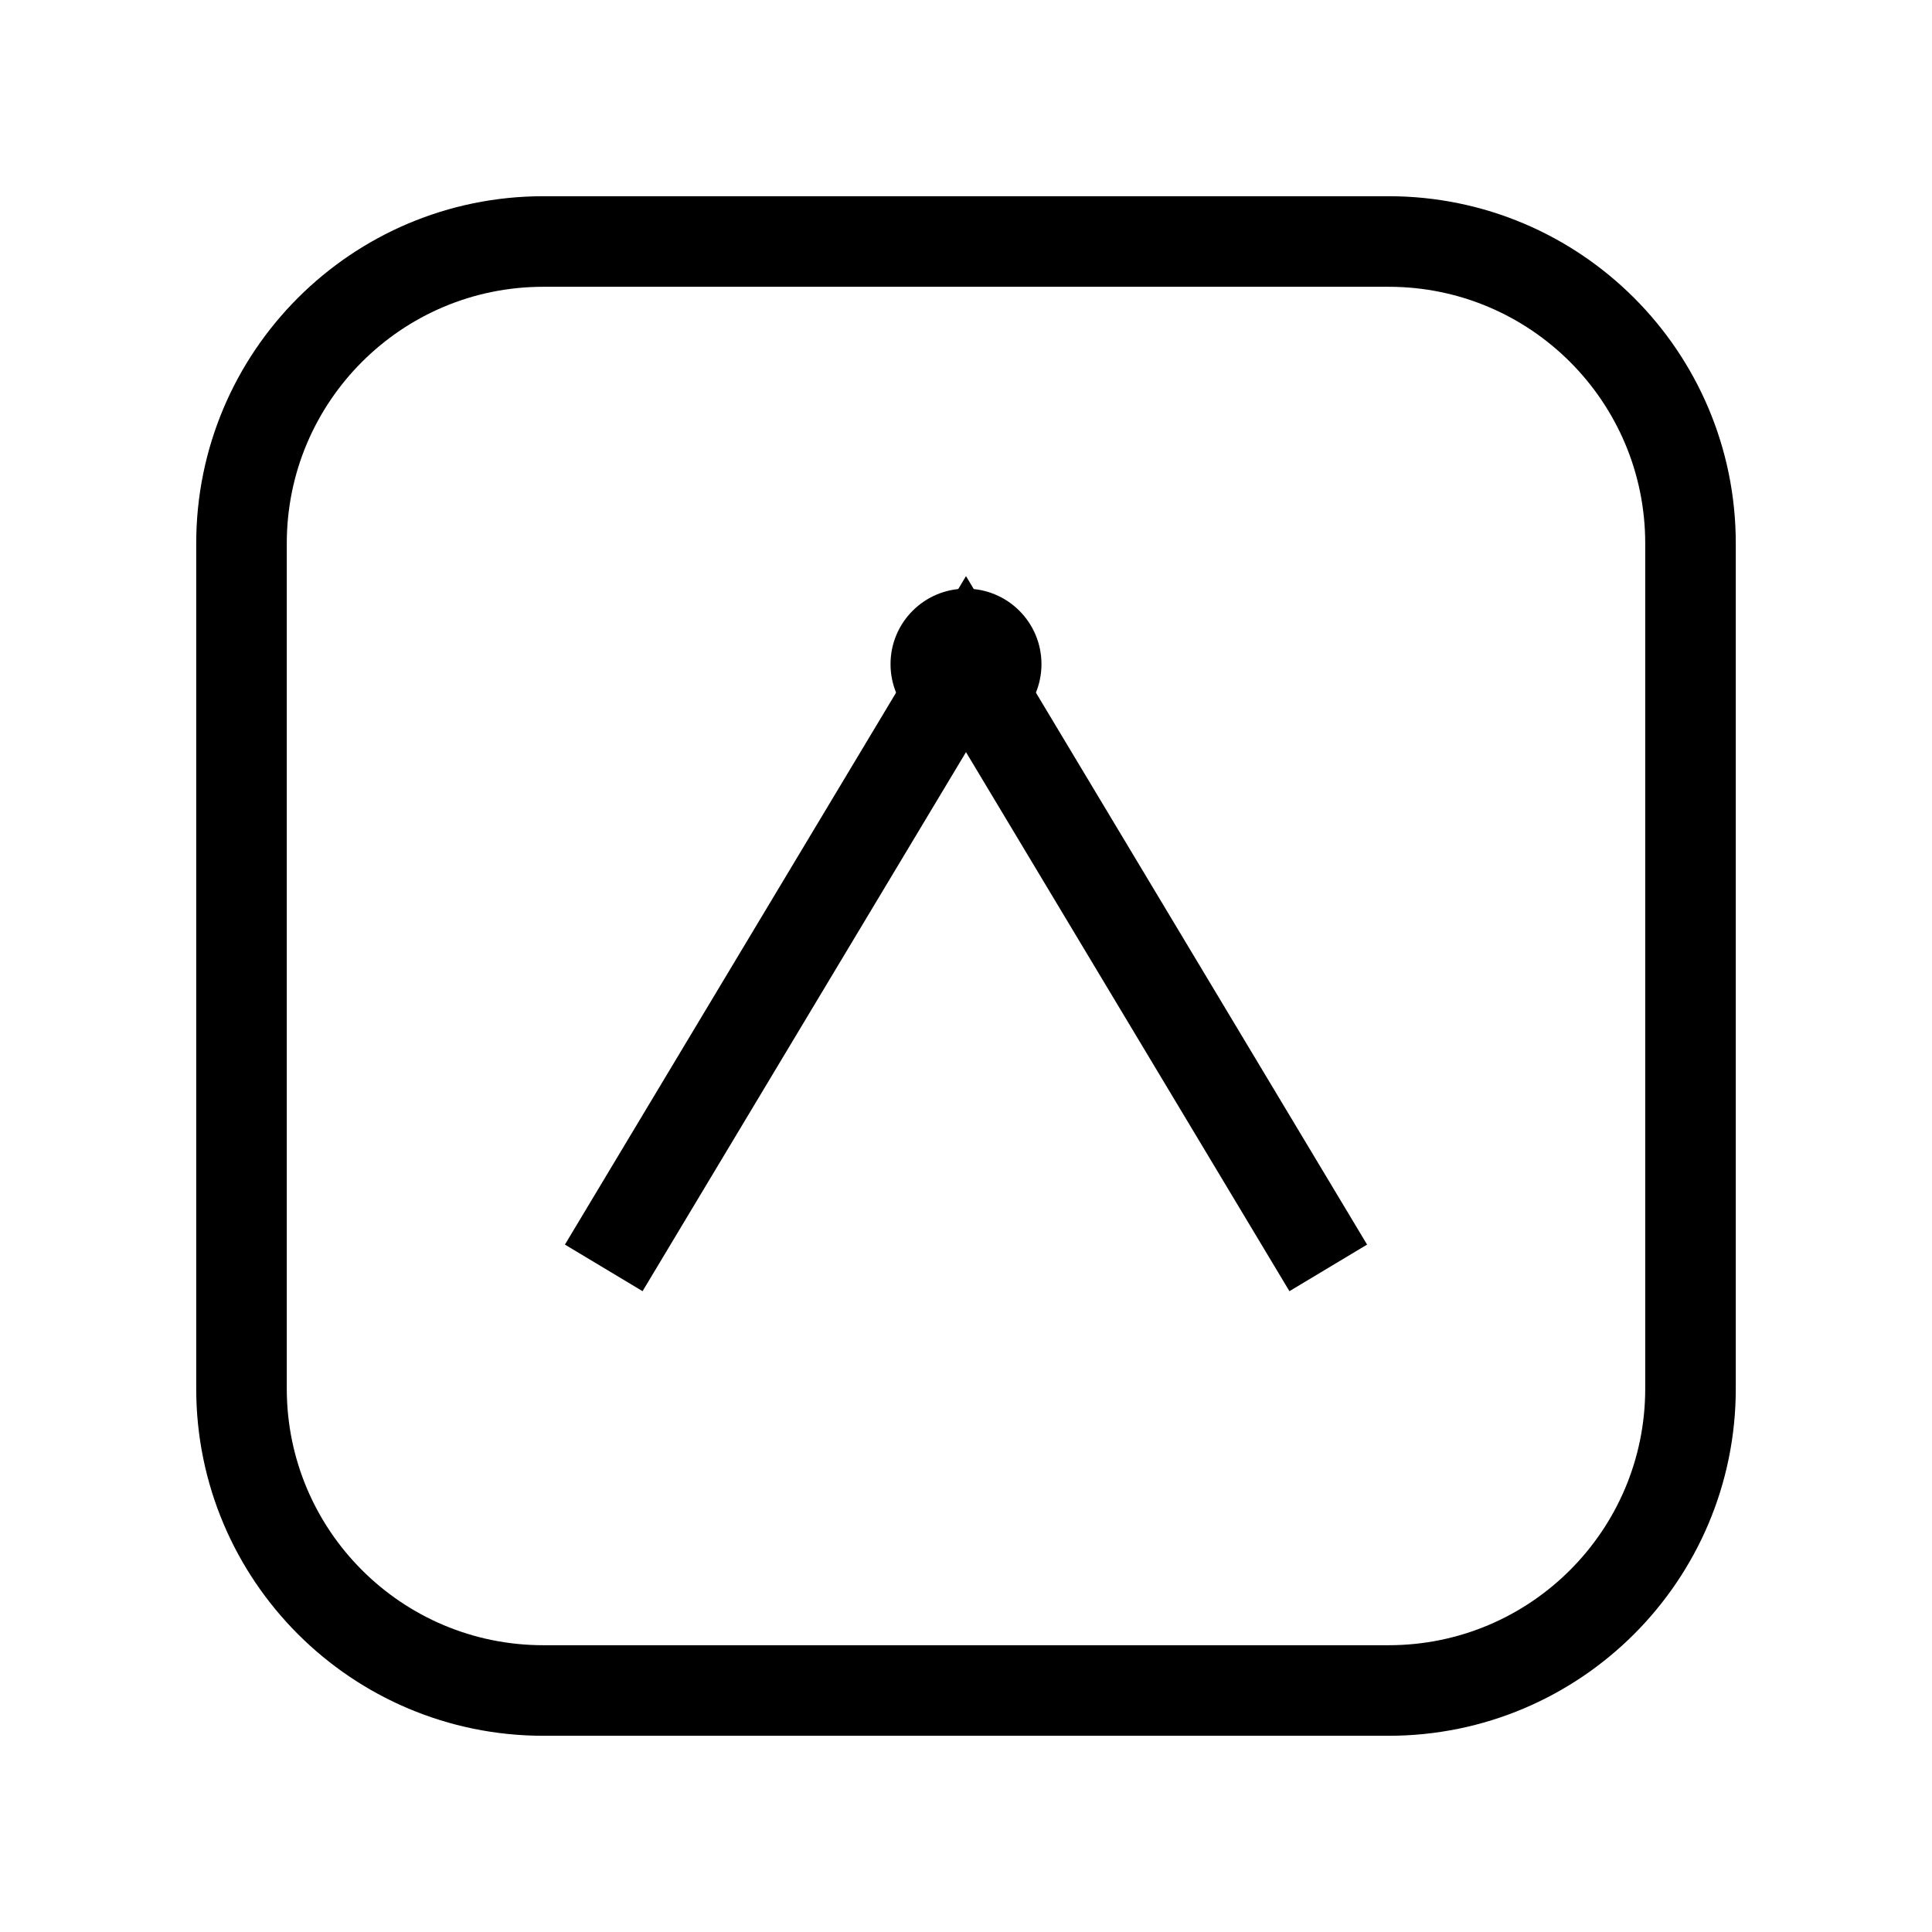
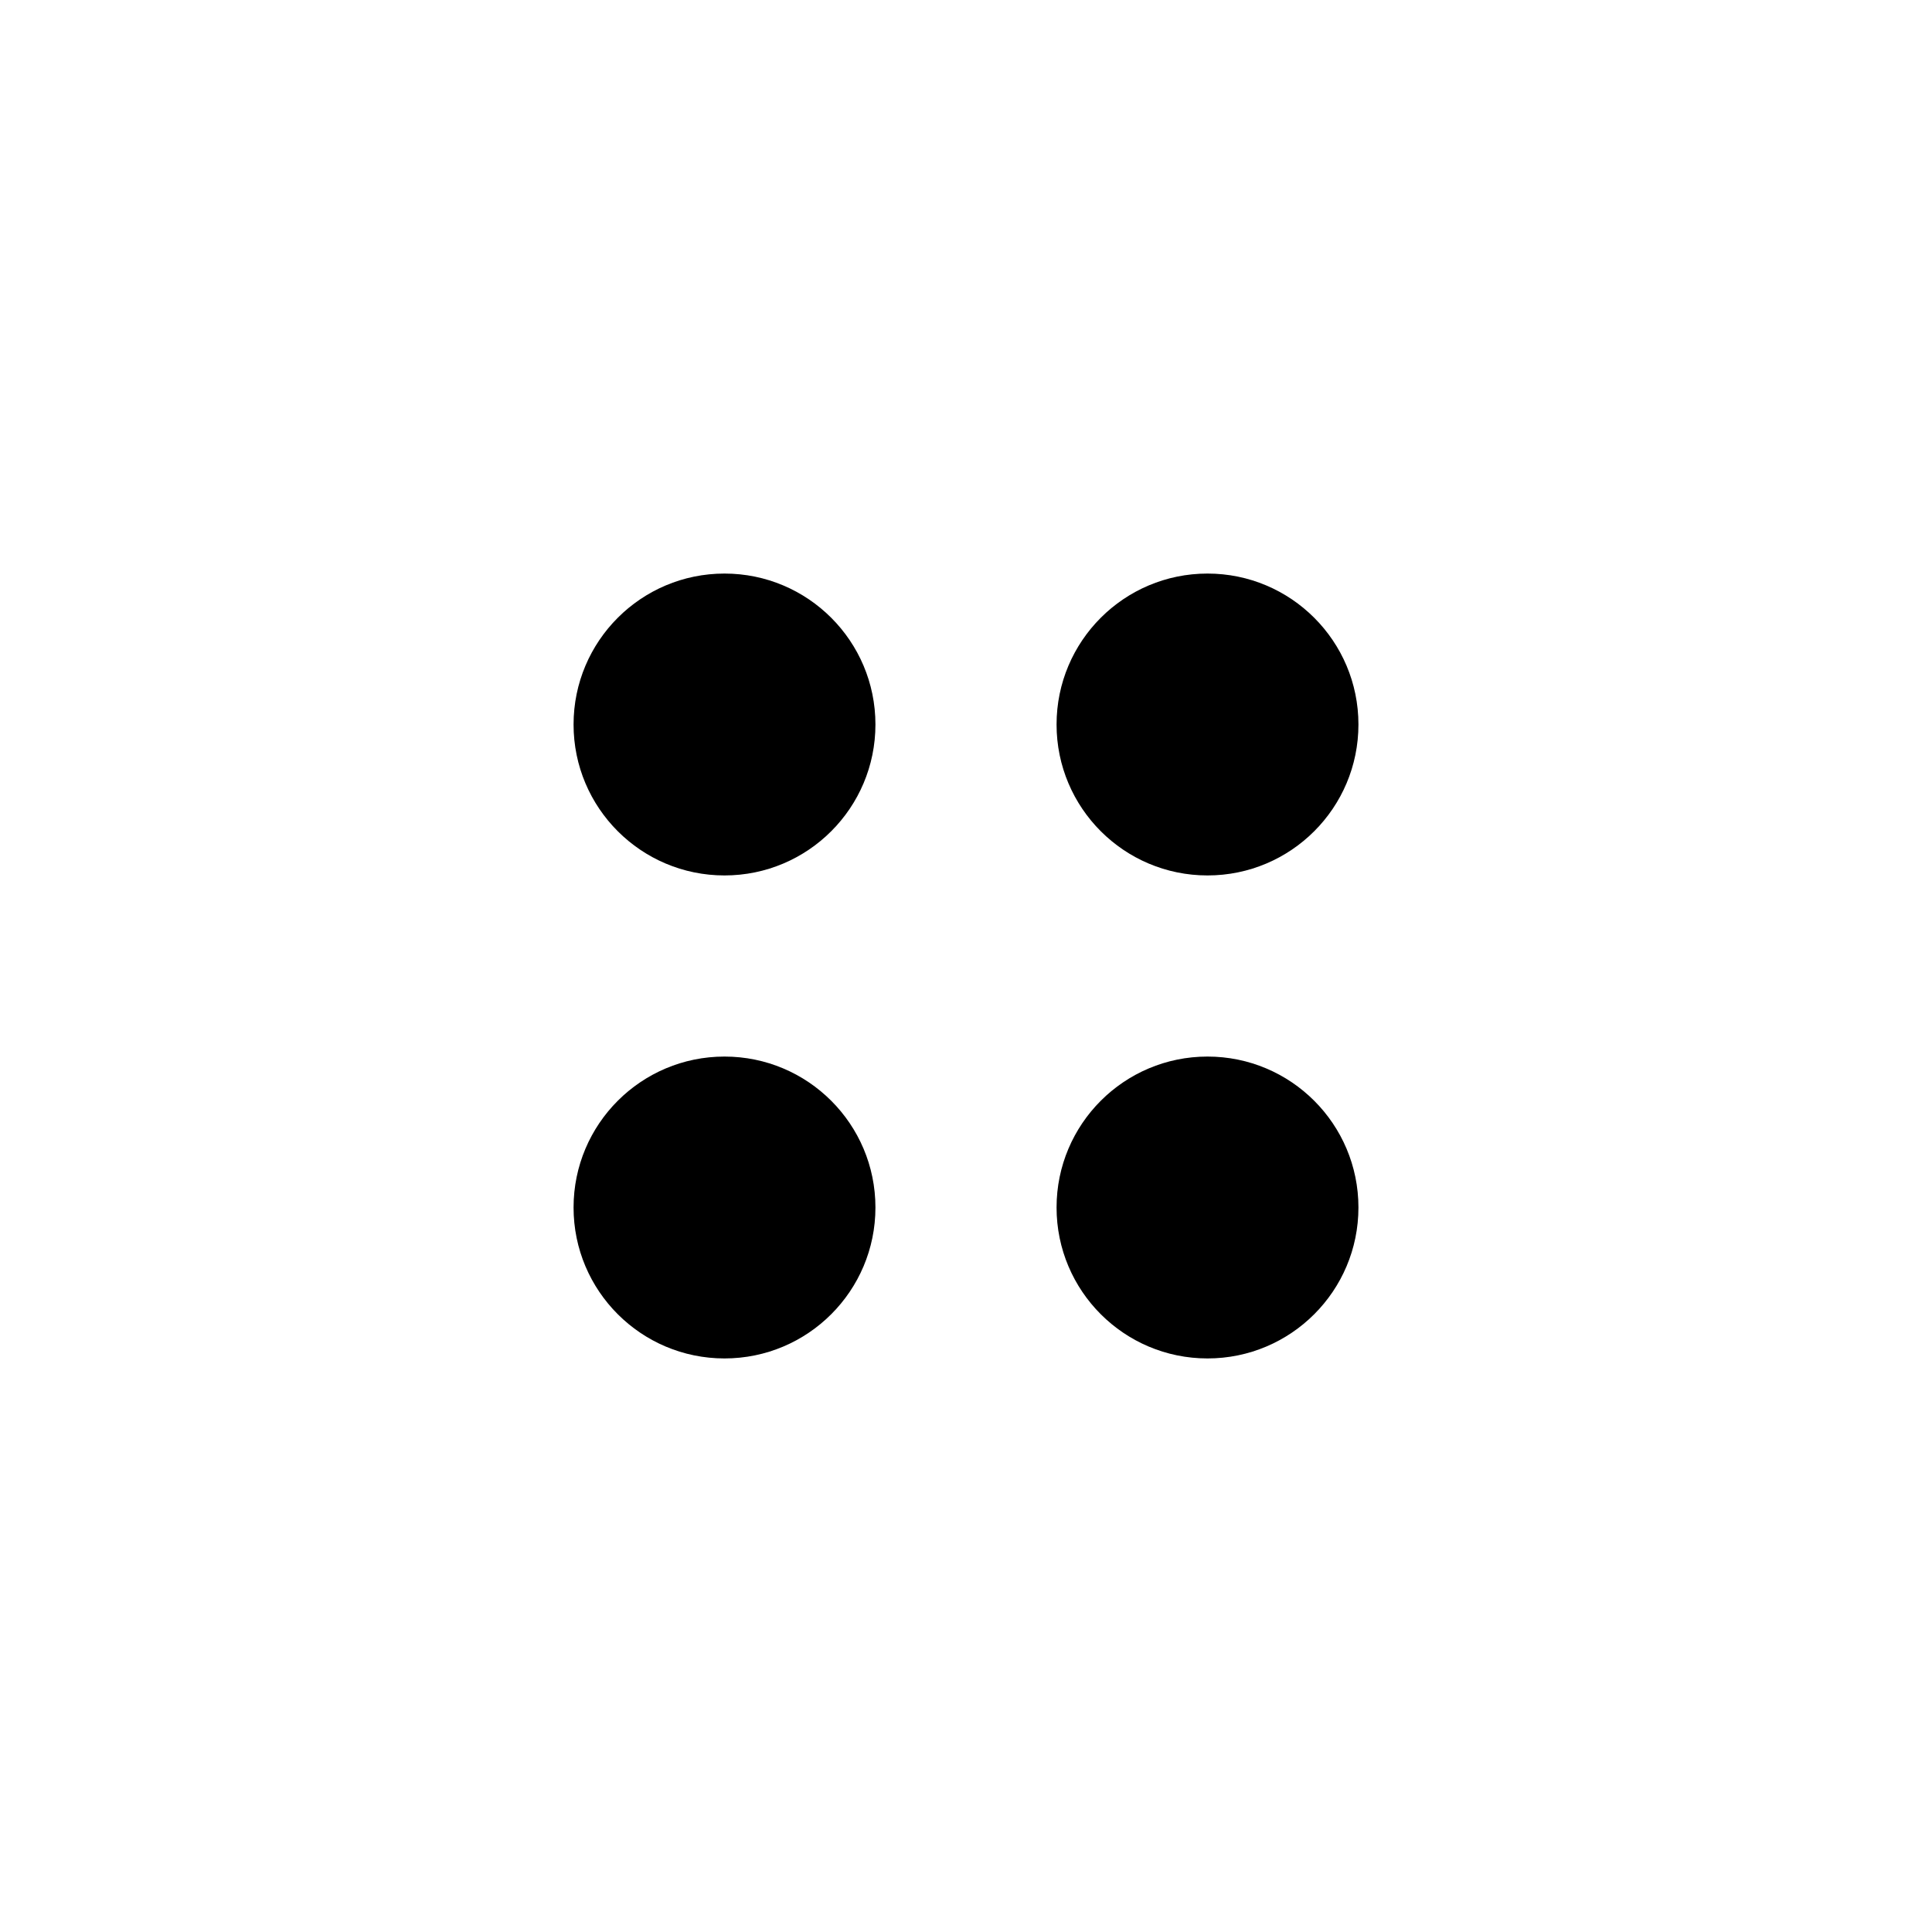
<svg xmlns="http://www.w3.org/2000/svg" viewBox="0 0 64 64" fill="none">
-   <rect x="8" y="8" width="48" height="48" rx="10" stroke="currentColor" stroke-width="3" />
-   <path d="M20 42 L32 22 L44 42" stroke="currentColor" stroke-width="3" fill="none" />
-   <circle cx="32" cy="22" r="2.5" fill="currentColor" />
+   <circle cx="24" cy="24" r="5" fill="currentColor" />
+   <circle cx="24" cy="40" r="5" fill="currentColor" />
+   <circle cx="40" cy="24" r="5" fill="currentColor" />
+   <circle cx="40" cy="40" r="5" fill="currentColor" />
</svg>
